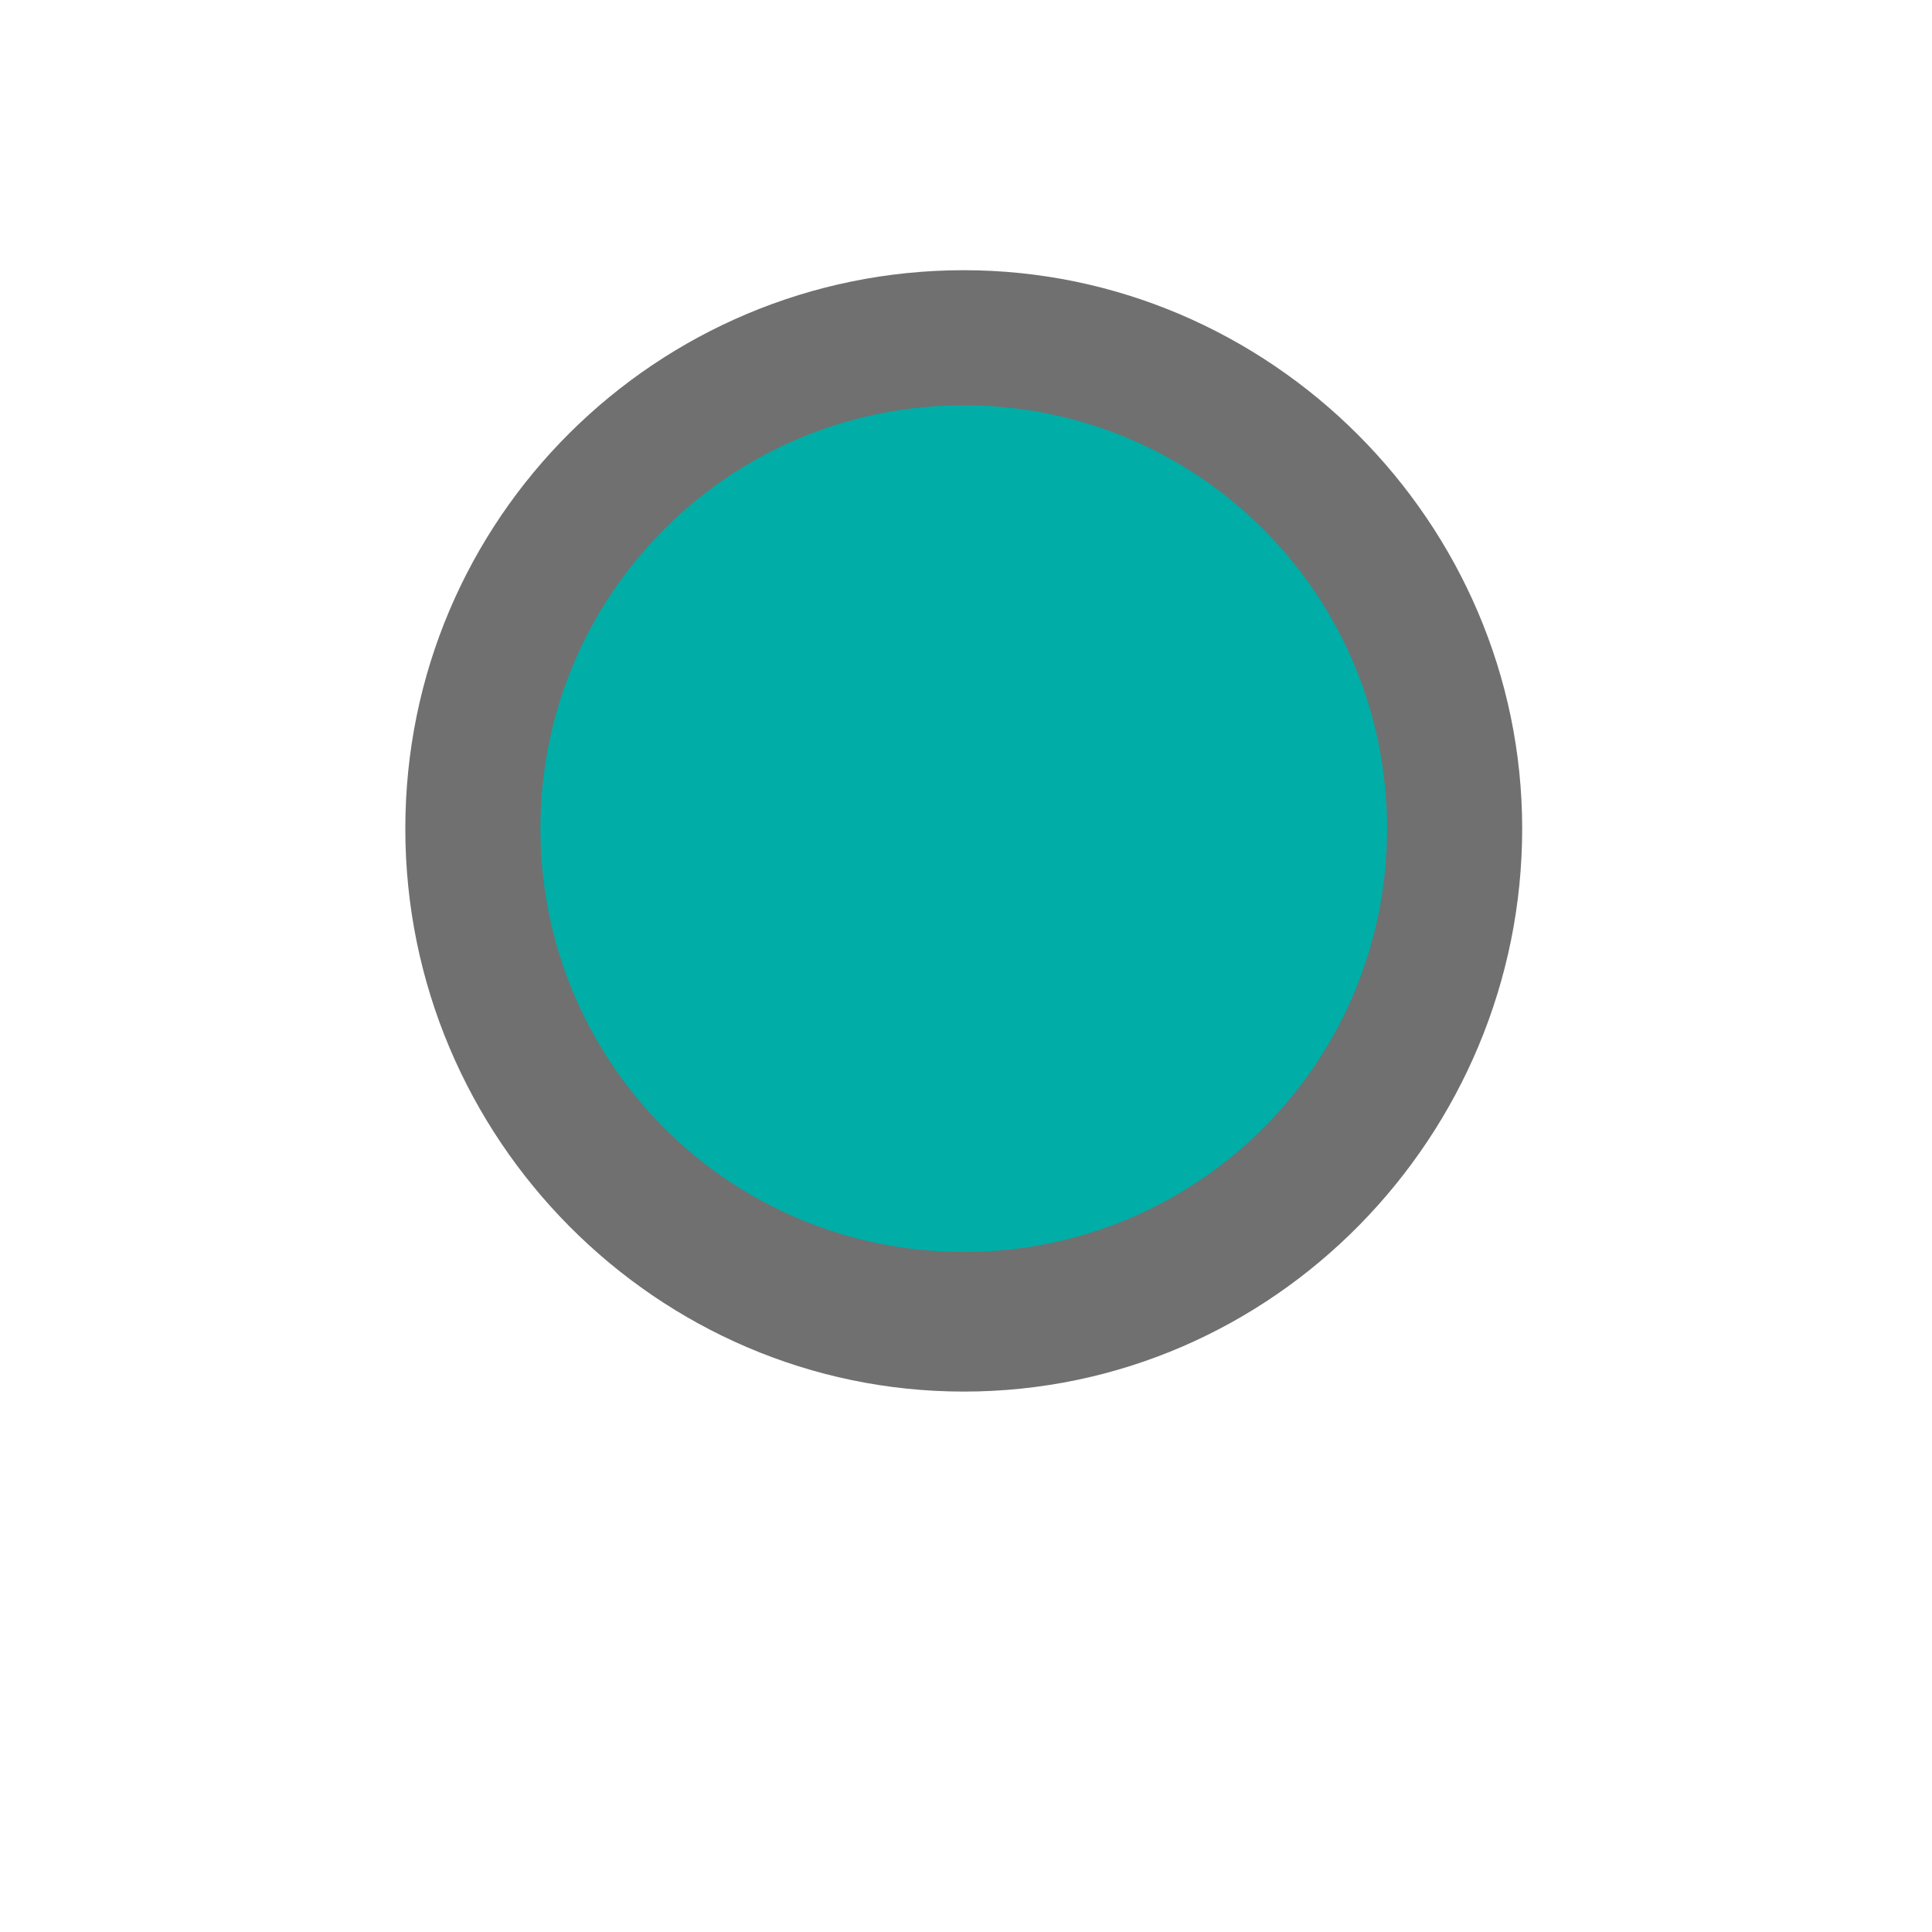
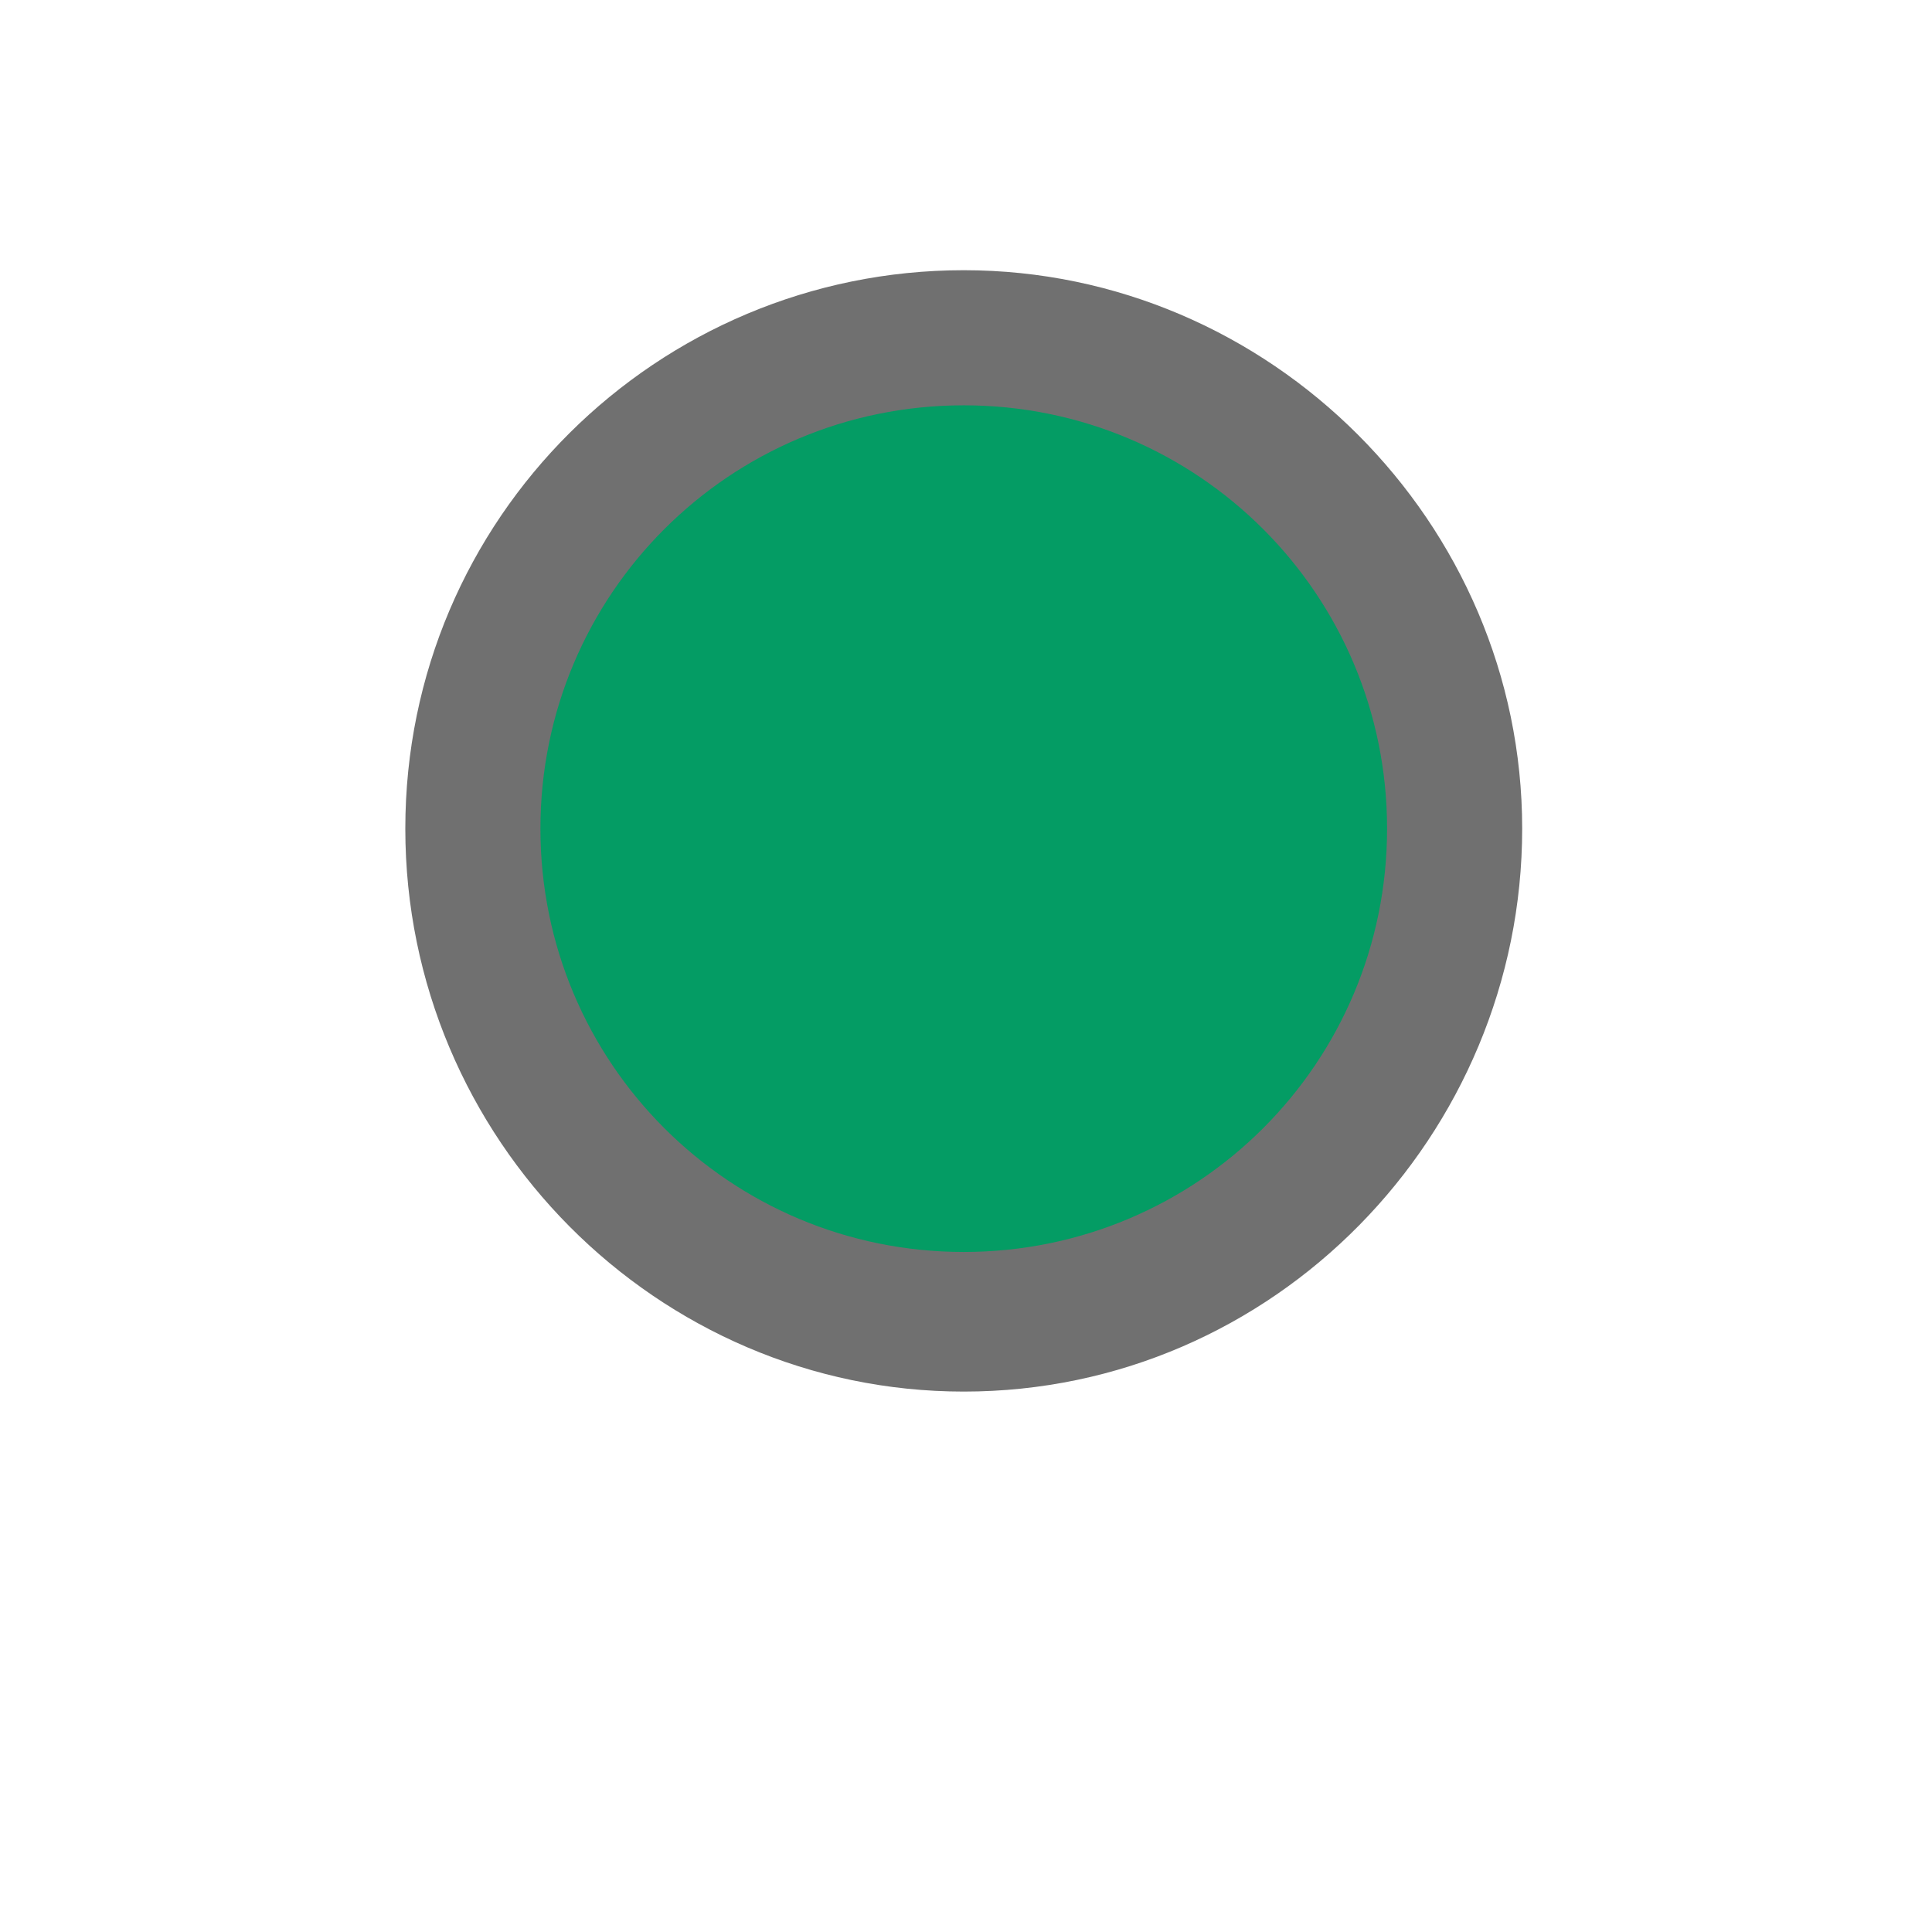
<svg xmlns="http://www.w3.org/2000/svg" version="1.1" id="Calque_1" x="0px" y="0px" viewBox="0 0 42.9 42.9" style="enable-background:new 0 0 42.9 42.9;" xml:space="preserve" width="26" height="26">
  <style type="text/css">
- 	.st0{fill:#00ADA7;}
+ 	.st0{fill:#049c64;}
	.st1{fill:#707070;}
</style>
  <g transform="matrix(1, 0, 0, 1, 0, 0)">
    <g id="Tracé_1939-2">
      <path class="st0" d="M21.4,7.5c6,0,10.9,4.9,10.9,10.9s-4.9,10.9-10.9,10.9s-10.9-4.9-10.9-10.9c0,0,0,0,0,0    C10.5,12.4,15.4,7.5,21.4,7.5z" />
      <path class="st1" d="M21.4,30.9C14.6,30.9,9,25.3,9,18.4S14.6,6,21.4,6s12.4,5.6,12.4,12.4S28.3,30.9,21.4,30.9z M21.4,9    c-5.2,0-9.4,4.2-9.4,9.4s4.2,9.4,9.4,9.4s9.4-4.2,9.4-9.4S26.6,9,21.4,9z" />
    </g>
  </g>
</svg>
